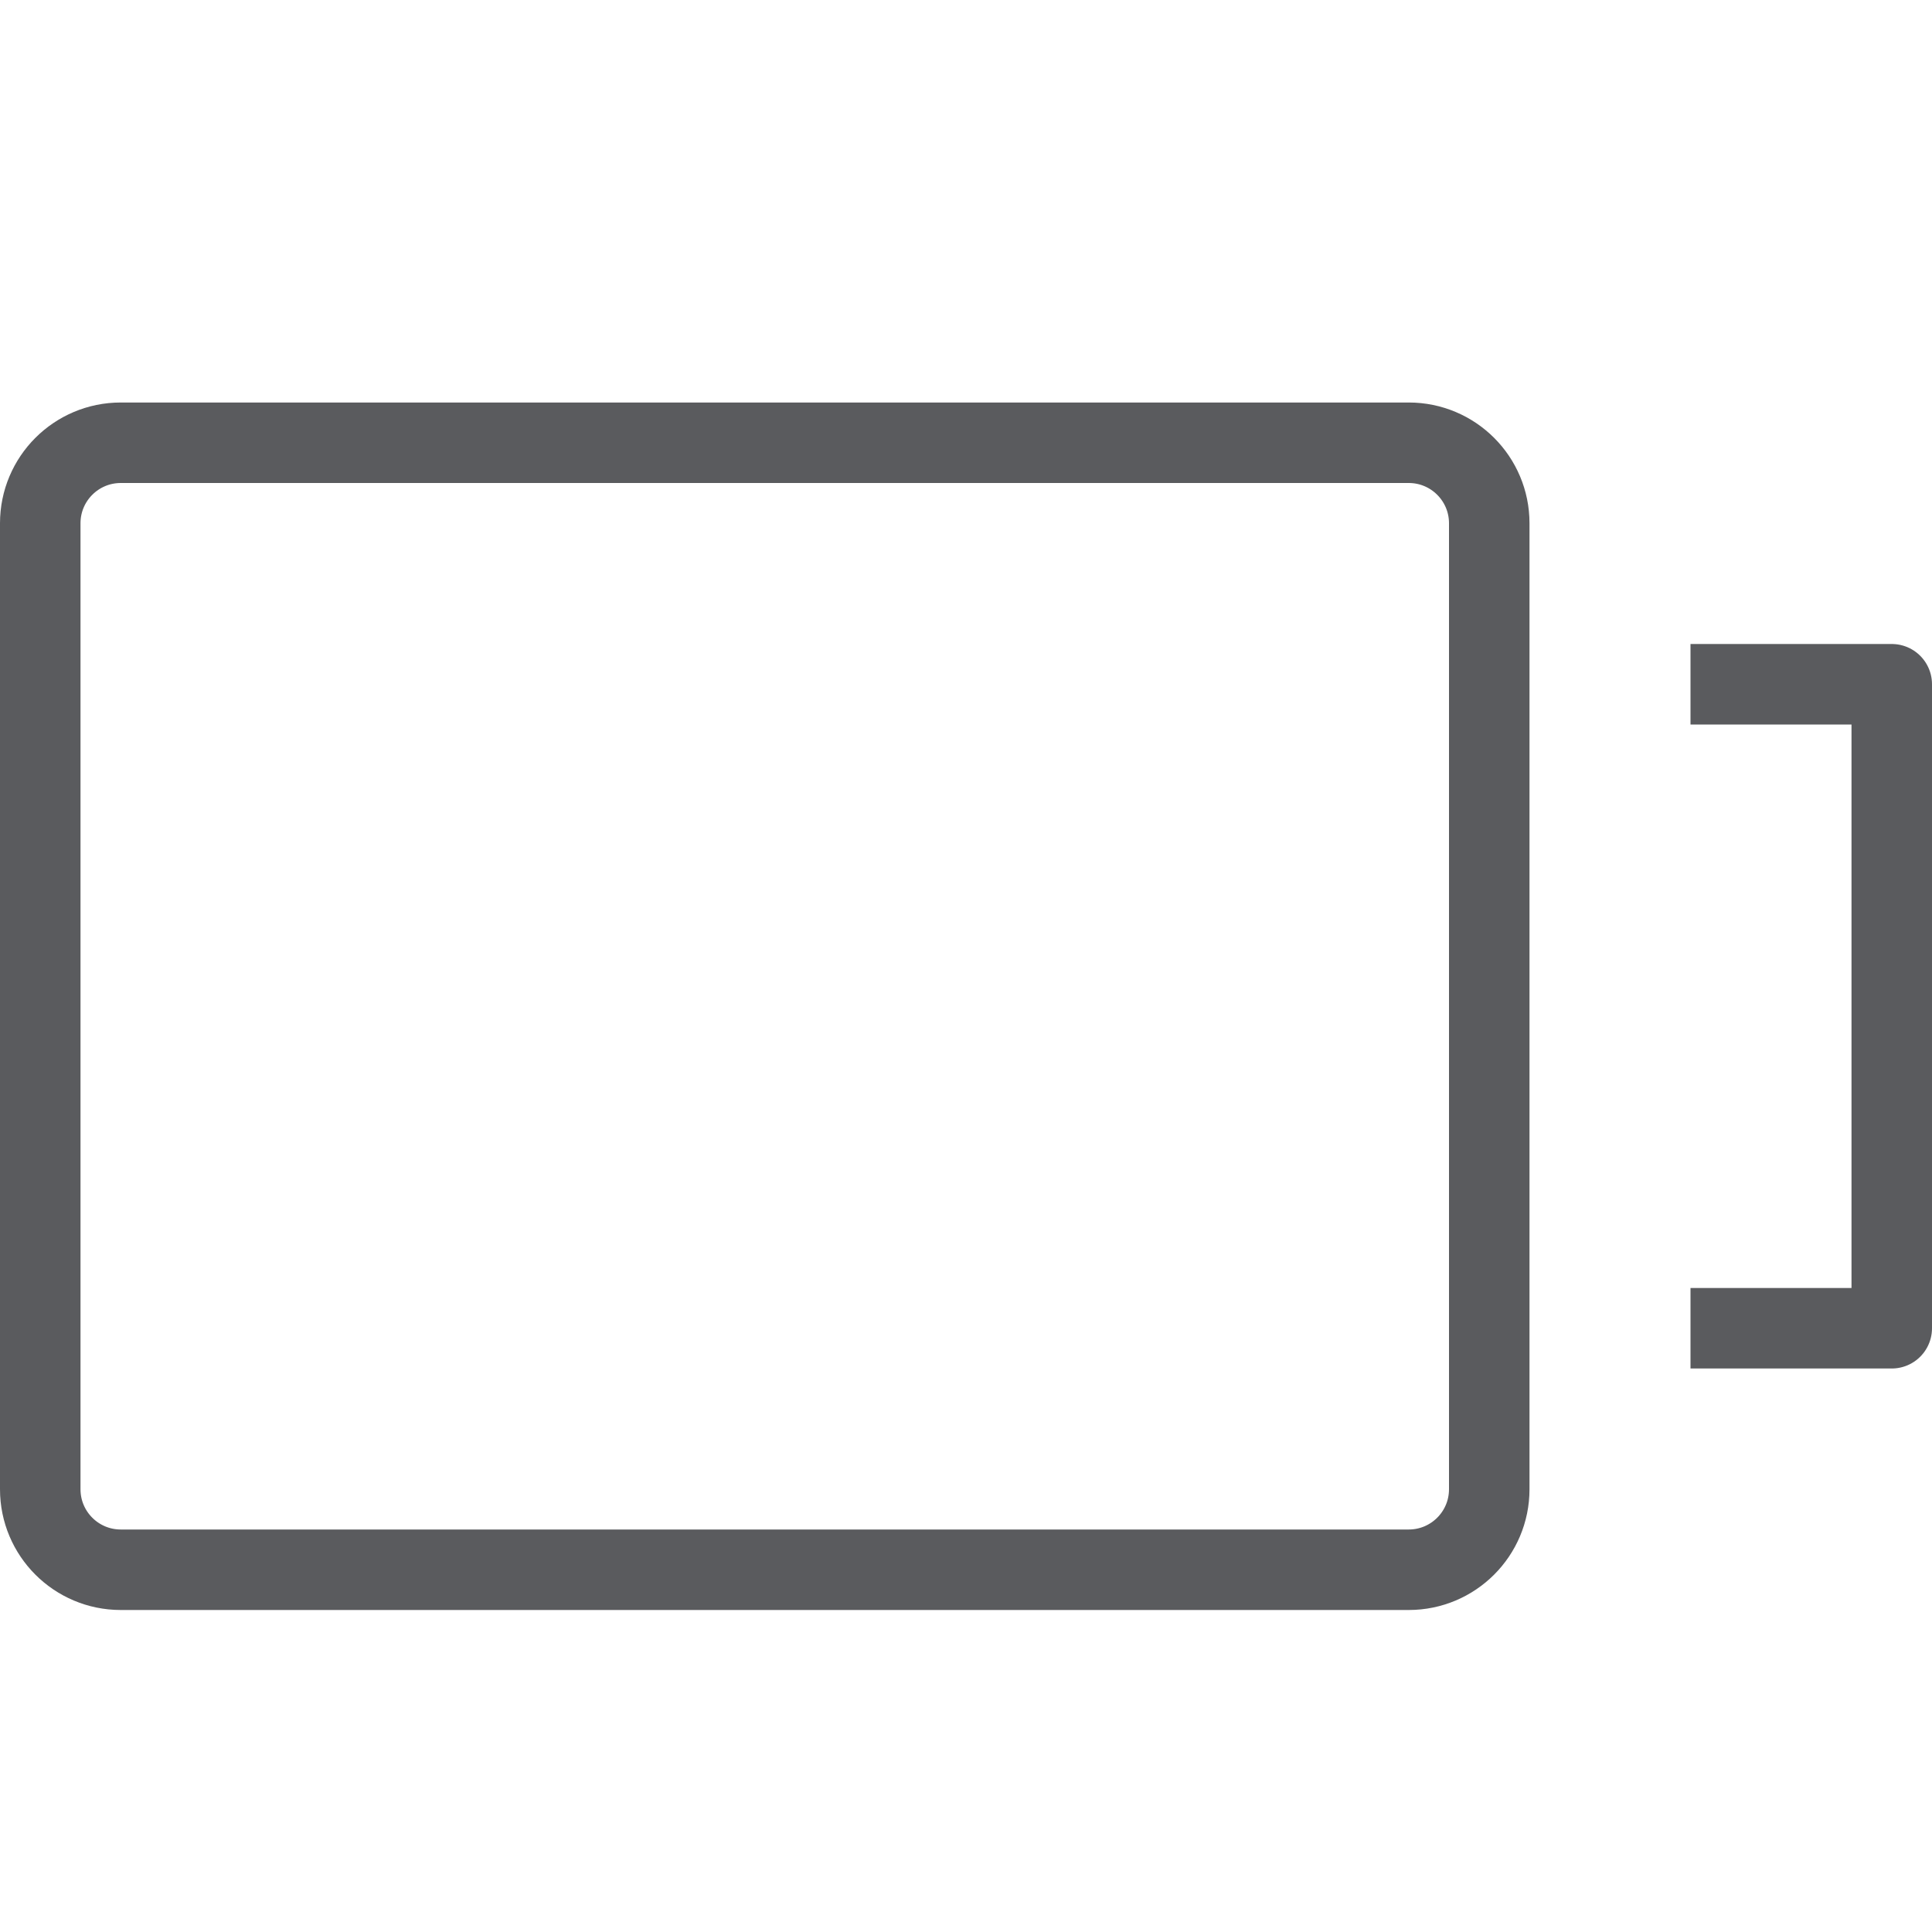
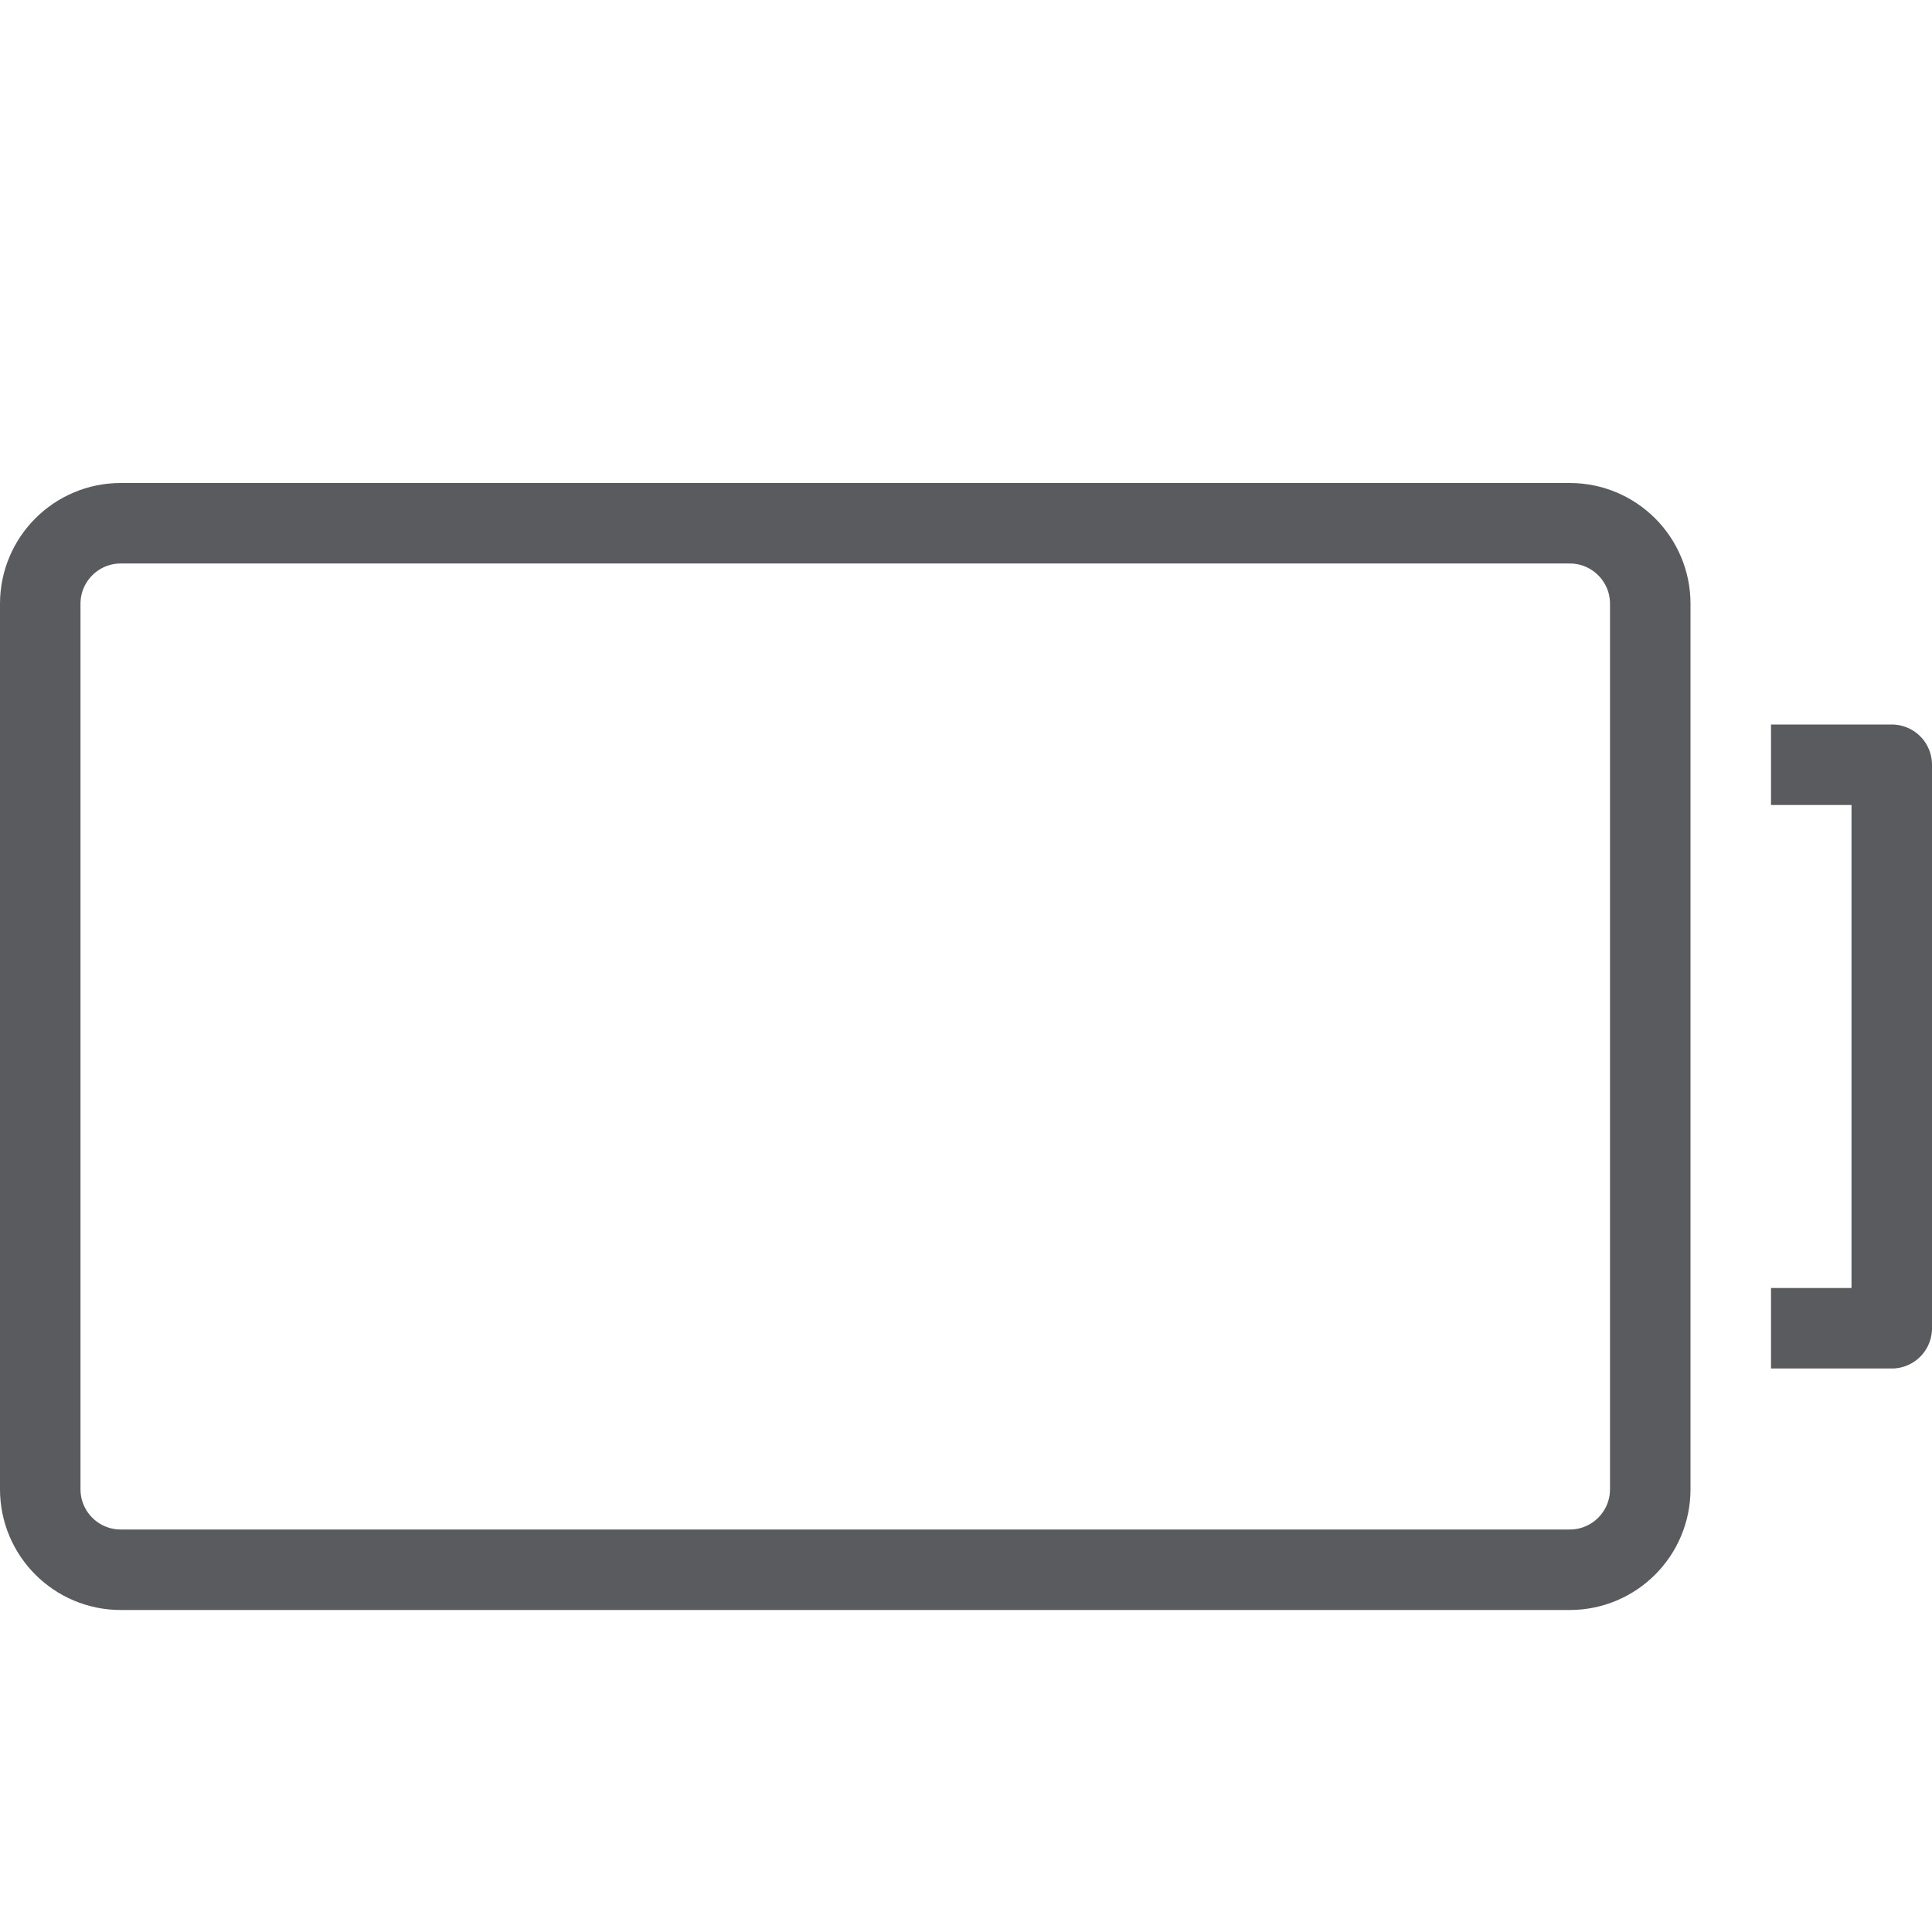
<svg xmlns="http://www.w3.org/2000/svg" id="Layer_1" data-name="Layer 1" viewBox="0 0 24 24">
-   <rect x="0.5" y="5.5" width="18" height="14" rx="1" ry="1" style="fill:none;stroke:#5a5b5e;stroke-linecap:square;stroke-linejoin:round" />
-   <polyline points="21.5 8.5 23.5 8.5 23.5 16.5 21.5 16.5" style="fill:none;stroke:#5a5b5e;stroke-linecap:square;stroke-linejoin:round" />
+   <rect x="0.5" y="6.5" width="20" height="13" rx="1" ry="1" style="fill:none;stroke:#5a5b5e;stroke-linecap:square;stroke-linejoin:round" />
+   <polyline points="22.5 9.5 23.5 9.5 23.5 16.5 22.5 16.5" style="fill:none;stroke:#5a5b5e;stroke-linecap:square;stroke-linejoin:round" />
</svg>
